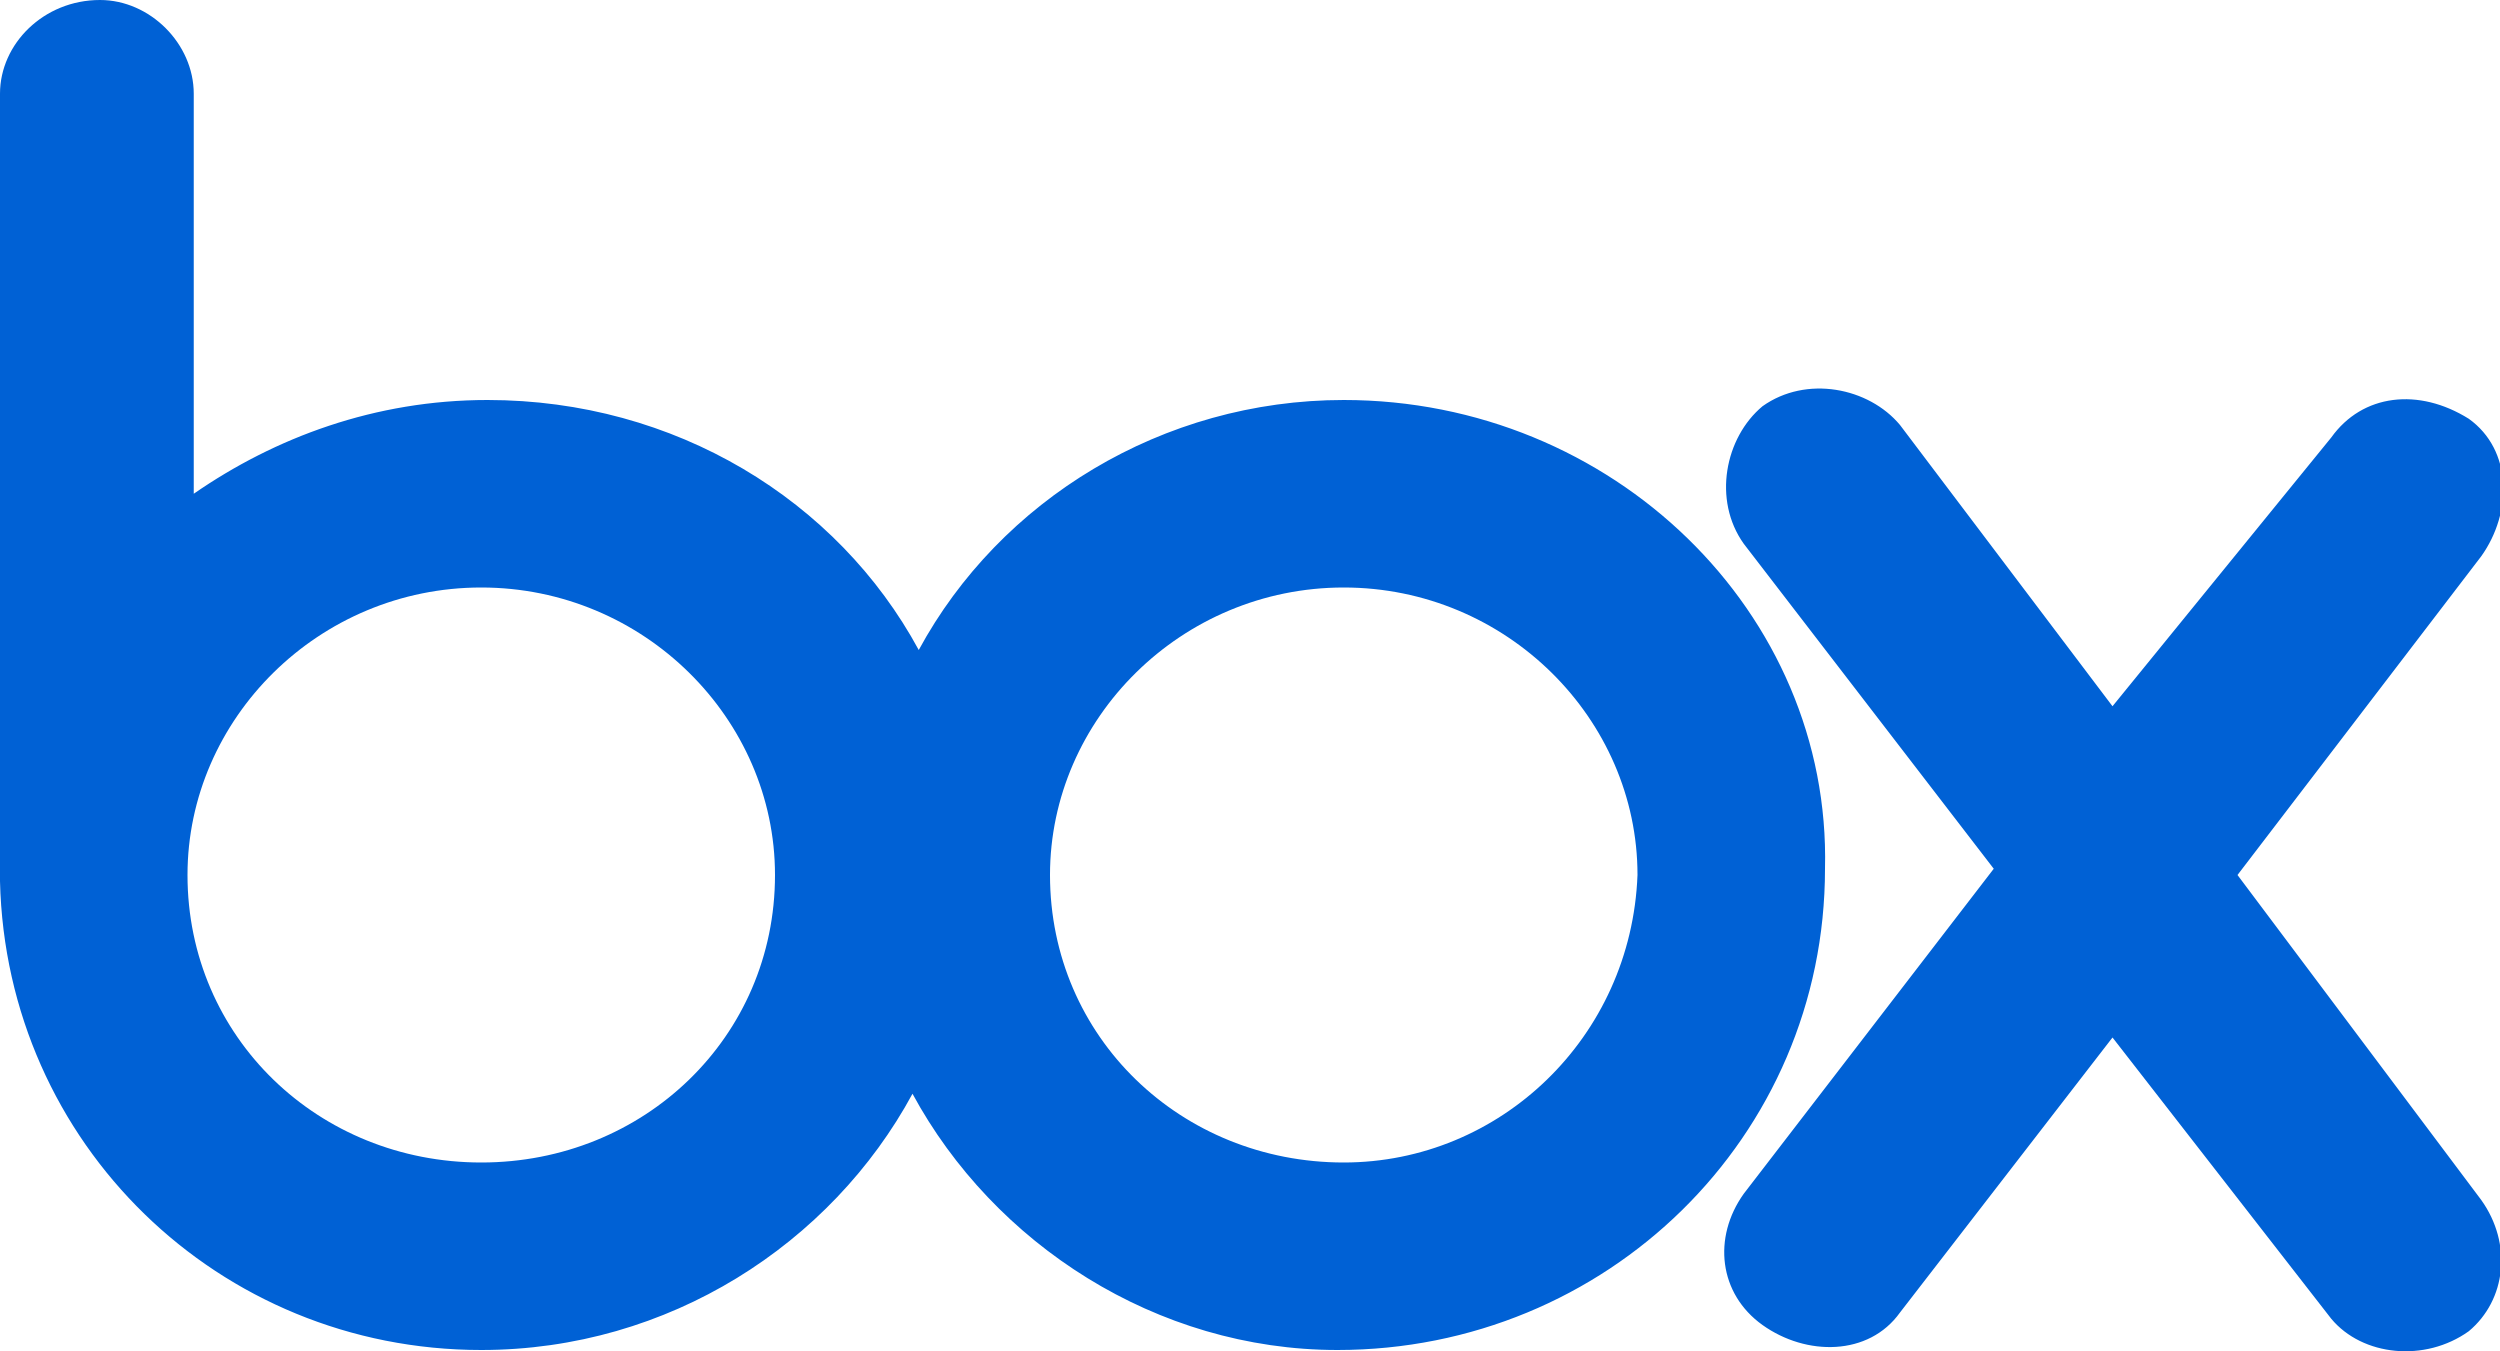
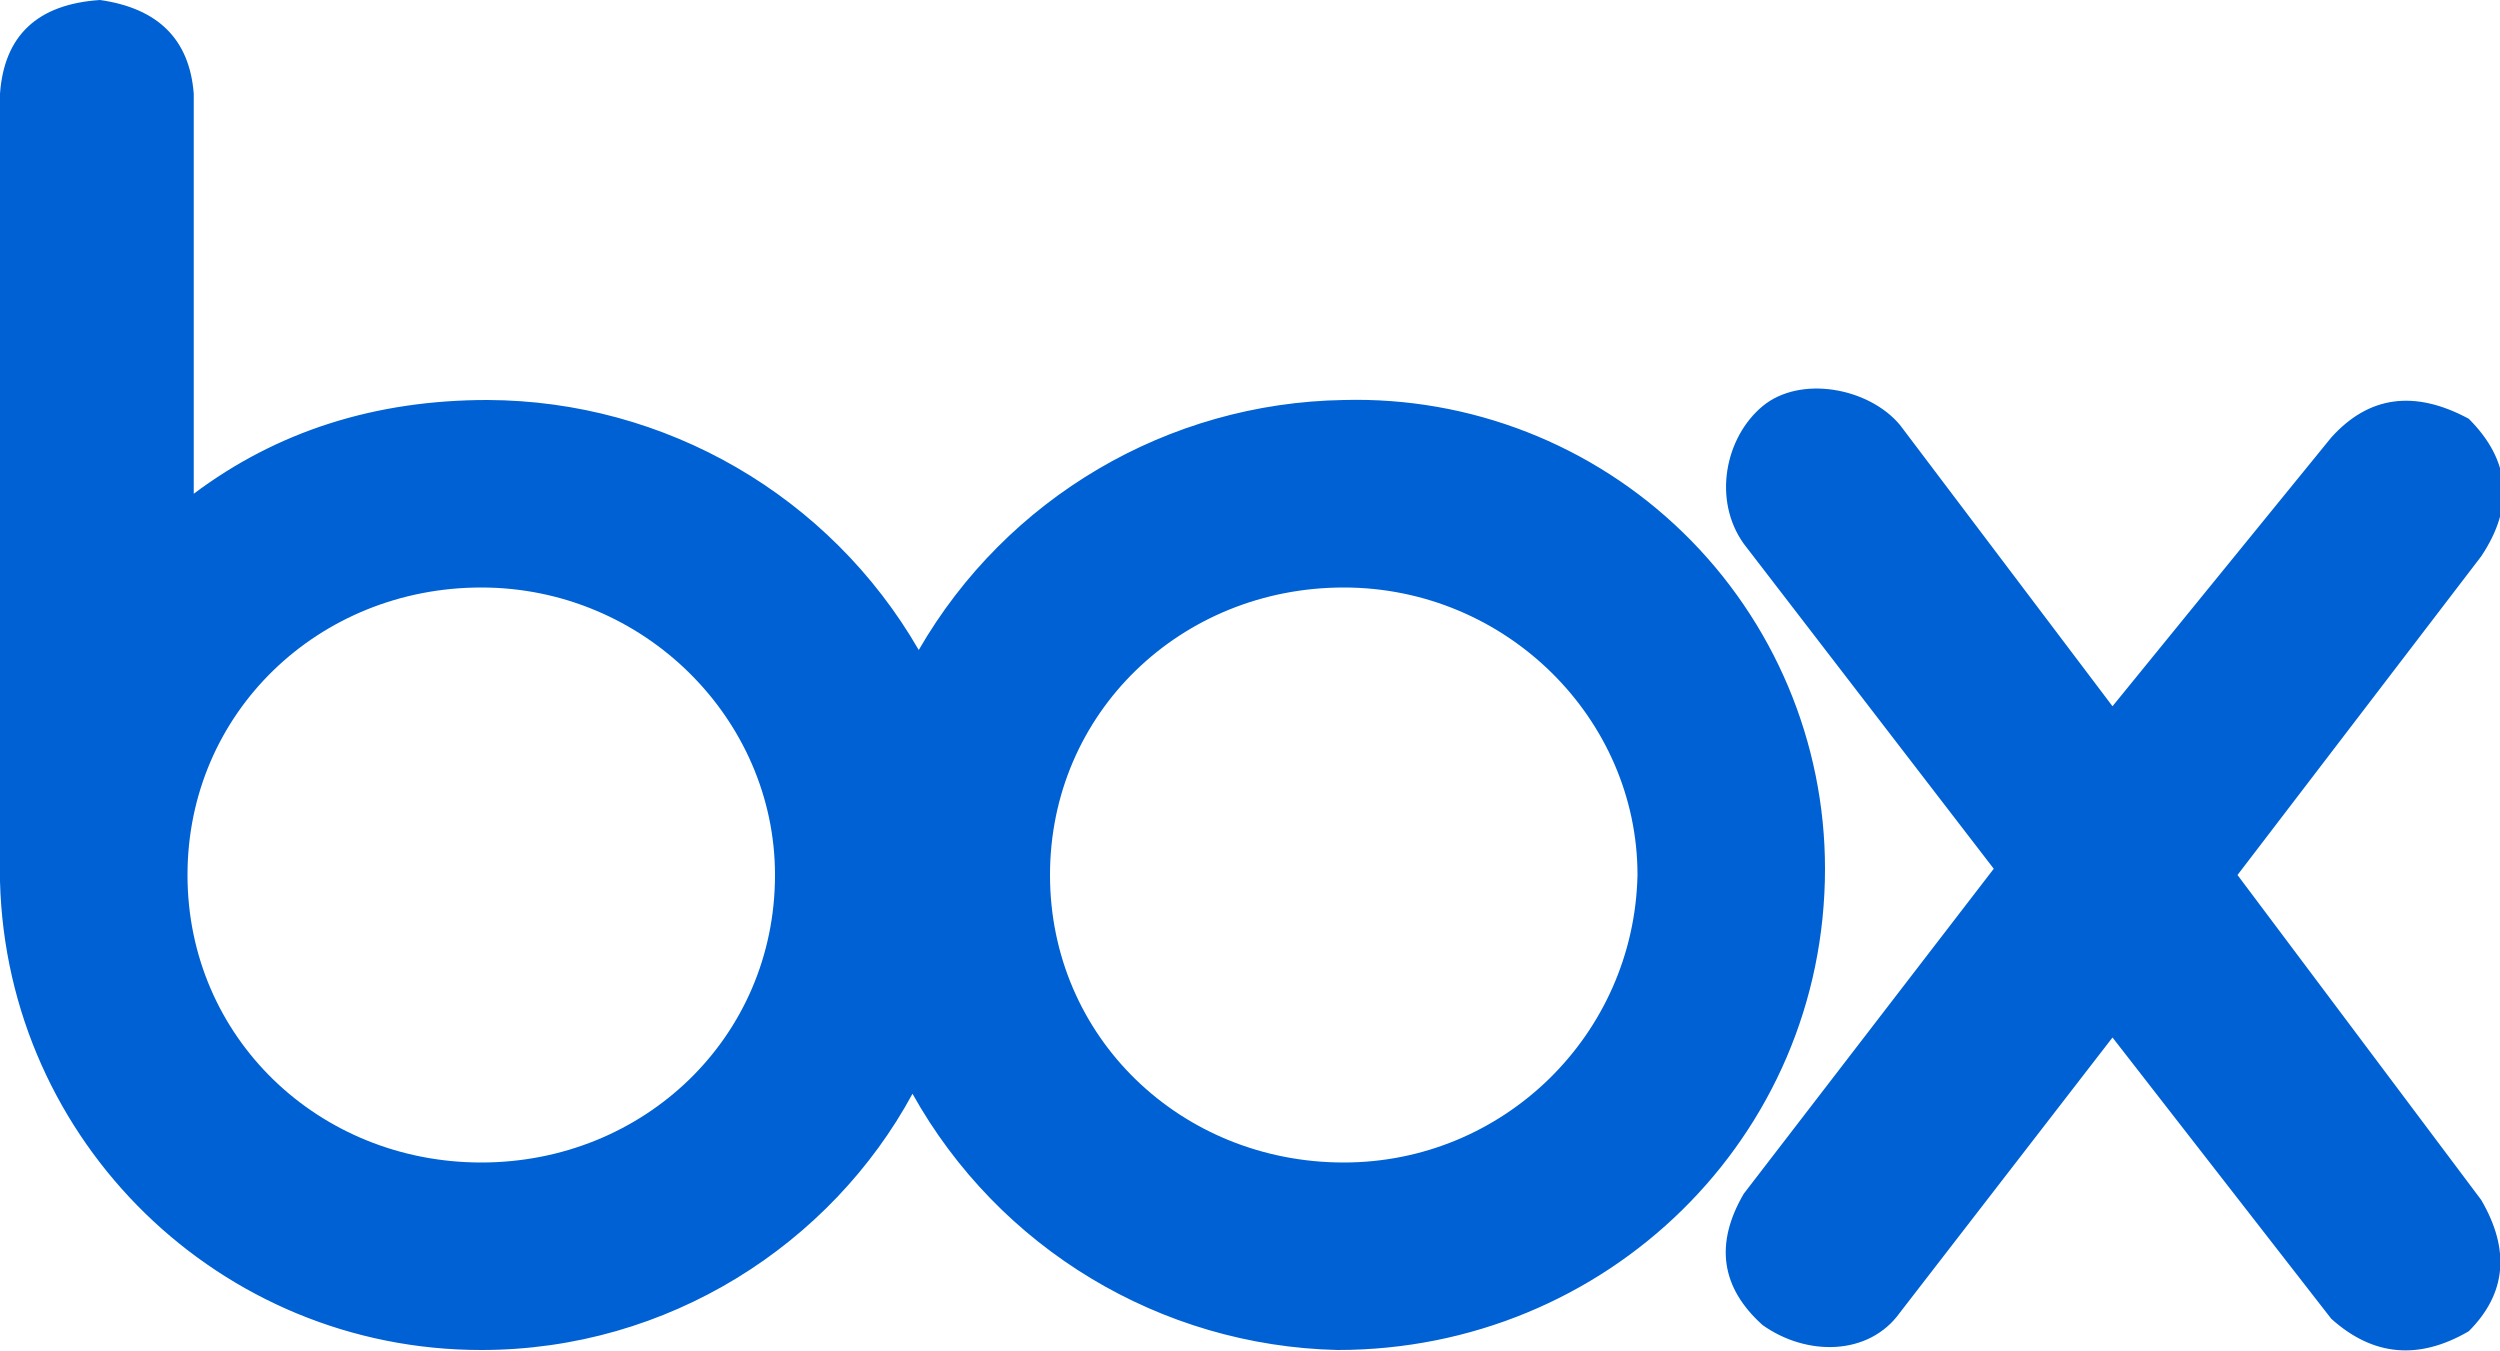
<svg xmlns="http://www.w3.org/2000/svg" viewBox="0 0 40 21.6">
-   <path d="M39.7 19.2c.5.7.4 1.6-.2 2.1-.7.5-1.7.4-2.2-.2l-3.5-4.5-3.4 4.4c-.5.7-1.5.7-2.2.2-.7-.5-.8-1.4-.3-2.1l4-5.2-4-5.2c-.5-.7-.3-1.7.3-2.2.7-.5 1.7-.3 2.2.3l3.4 4.5L37.3 7c.5-.7 1.4-.8 2.2-.3.7.5.7 1.5.2 2.2L35.8 14l3.9 5.2zm-18.2-.6c-2.6 0-4.7-2-4.7-4.6 0-2.5 2.1-4.6 4.7-4.6s4.7 2.1 4.7 4.6c-.1 2.6-2.2 4.6-4.7 4.6zm-13.8 0c-2.6 0-4.7-2-4.7-4.6 0-2.5 2.1-4.6 4.7-4.6s4.7 2.1 4.7 4.6c0 2.6-2.1 4.6-4.7 4.6zM21.5 6.4c-2.9 0-5.5 1.6-6.8 4-1.3-2.4-3.9-4-6.9-4-1.8 0-3.4.6-4.7 1.5V1.5C3.1.7 2.4 0 1.6 0 .7 0 0 .7 0 1.5v12.6c.1 4.2 3.5 7.5 7.7 7.5 3 0 5.6-1.7 6.9-4.1 1.3 2.4 3.9 4.1 6.8 4.1 4.3 0 7.8-3.4 7.8-7.7.1-4.1-3.4-7.5-7.7-7.5z" fill="#0061d5" />
+   <path fill="#0061d5" d="M39.7 19.2q.7 1.2-.2 2.1-1.2.7-2.2-.2l-3.5-4.5-3.4 4.4c-.5.7-1.5.7-2.2.2q-1-.9-.3-2.1l4-5.2-4-5.2c-.5-.7-.3-1.7.3-2.2s1.7-.3 2.2.3l3.4 4.5L37.3 7q.9-1 2.2-.3 1 1 .2 2.2L35.8 14zm-18.2-.6c-2.6 0-4.7-2-4.7-4.6s2.1-4.6 4.7-4.6 4.7 2.1 4.7 4.6a4.7 4.7 0 0 1-4.7 4.6m-13.8 0c-2.6 0-4.7-2-4.7-4.6s2.1-4.6 4.7-4.6 4.7 2.1 4.7 4.6c0 2.6-2.1 4.6-4.7 4.6M21.5 6.4a8 8 0 0 0-6.8 4 8 8 0 0 0-6.9-4q-2.7 0-4.7 1.5V1.5Q3 .2 1.6 0 .1.1 0 1.5v12.6a7.7 7.7 0 0 0 7.7 7.5c3 0 5.6-1.7 6.9-4.1a8 8 0 0 0 6.8 4.1c4.3 0 7.8-3.4 7.8-7.7a7.5 7.5 0 0 0-7.7-7.5" />
</svg>
